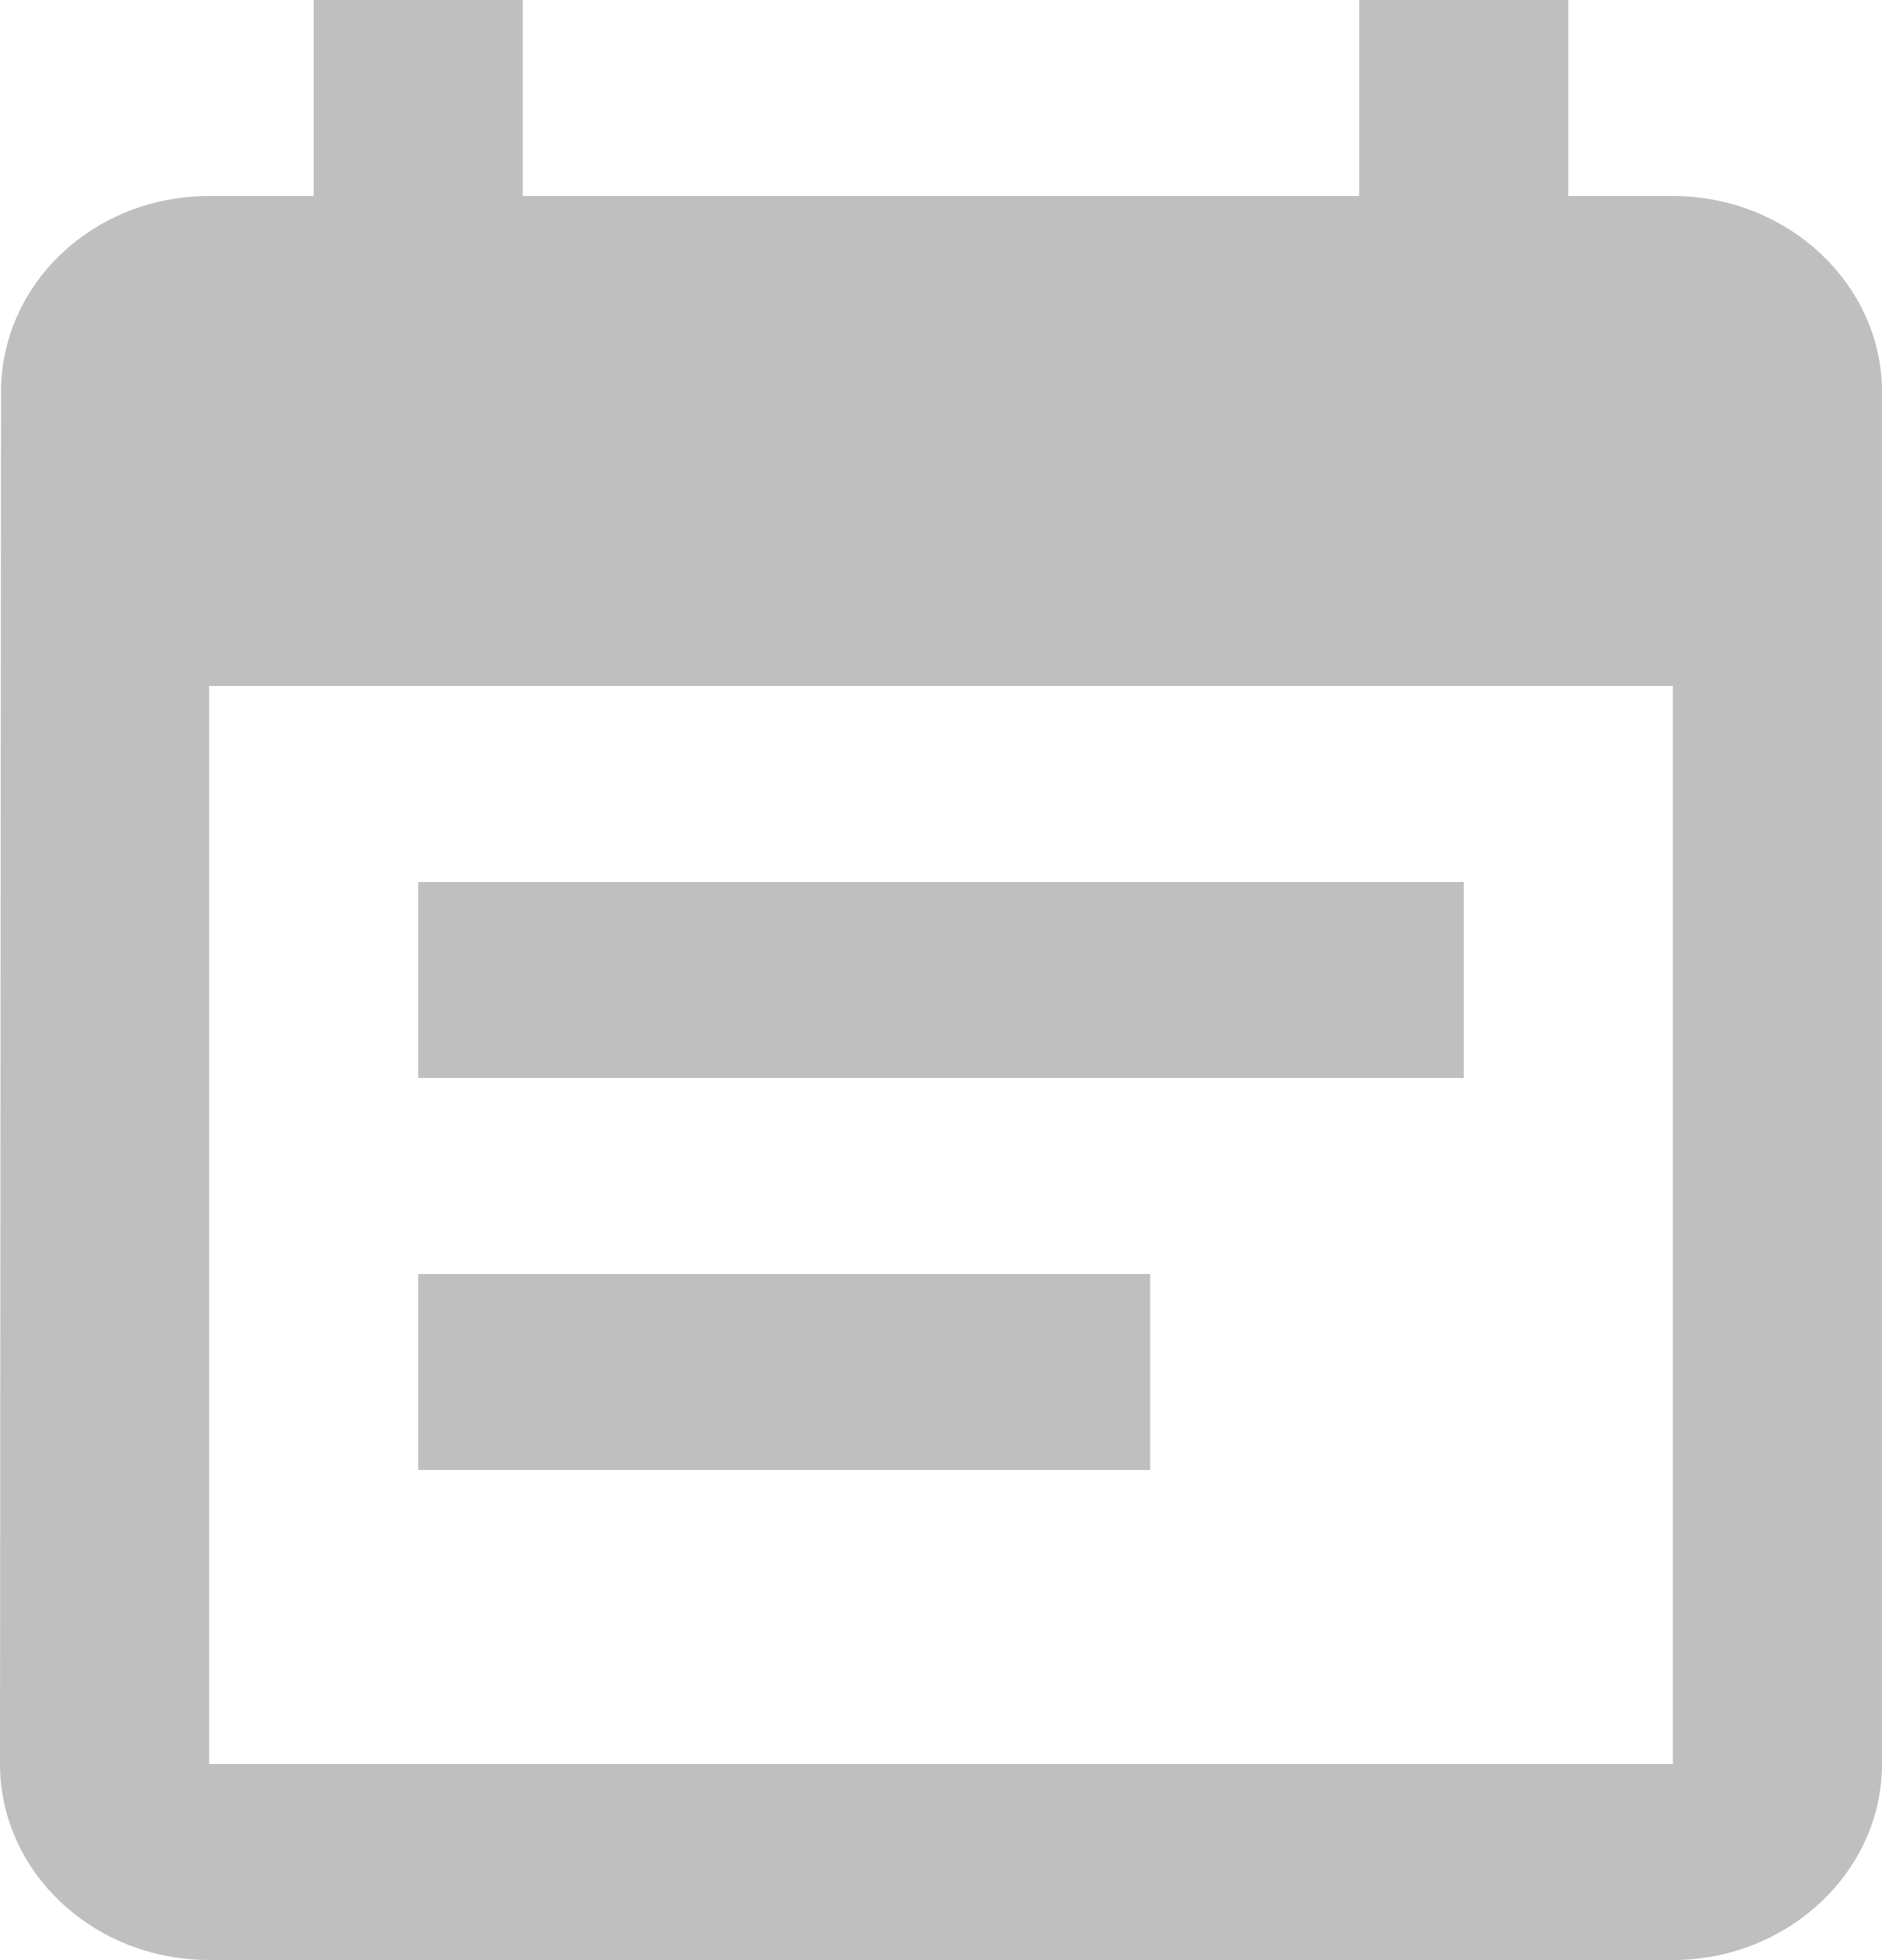
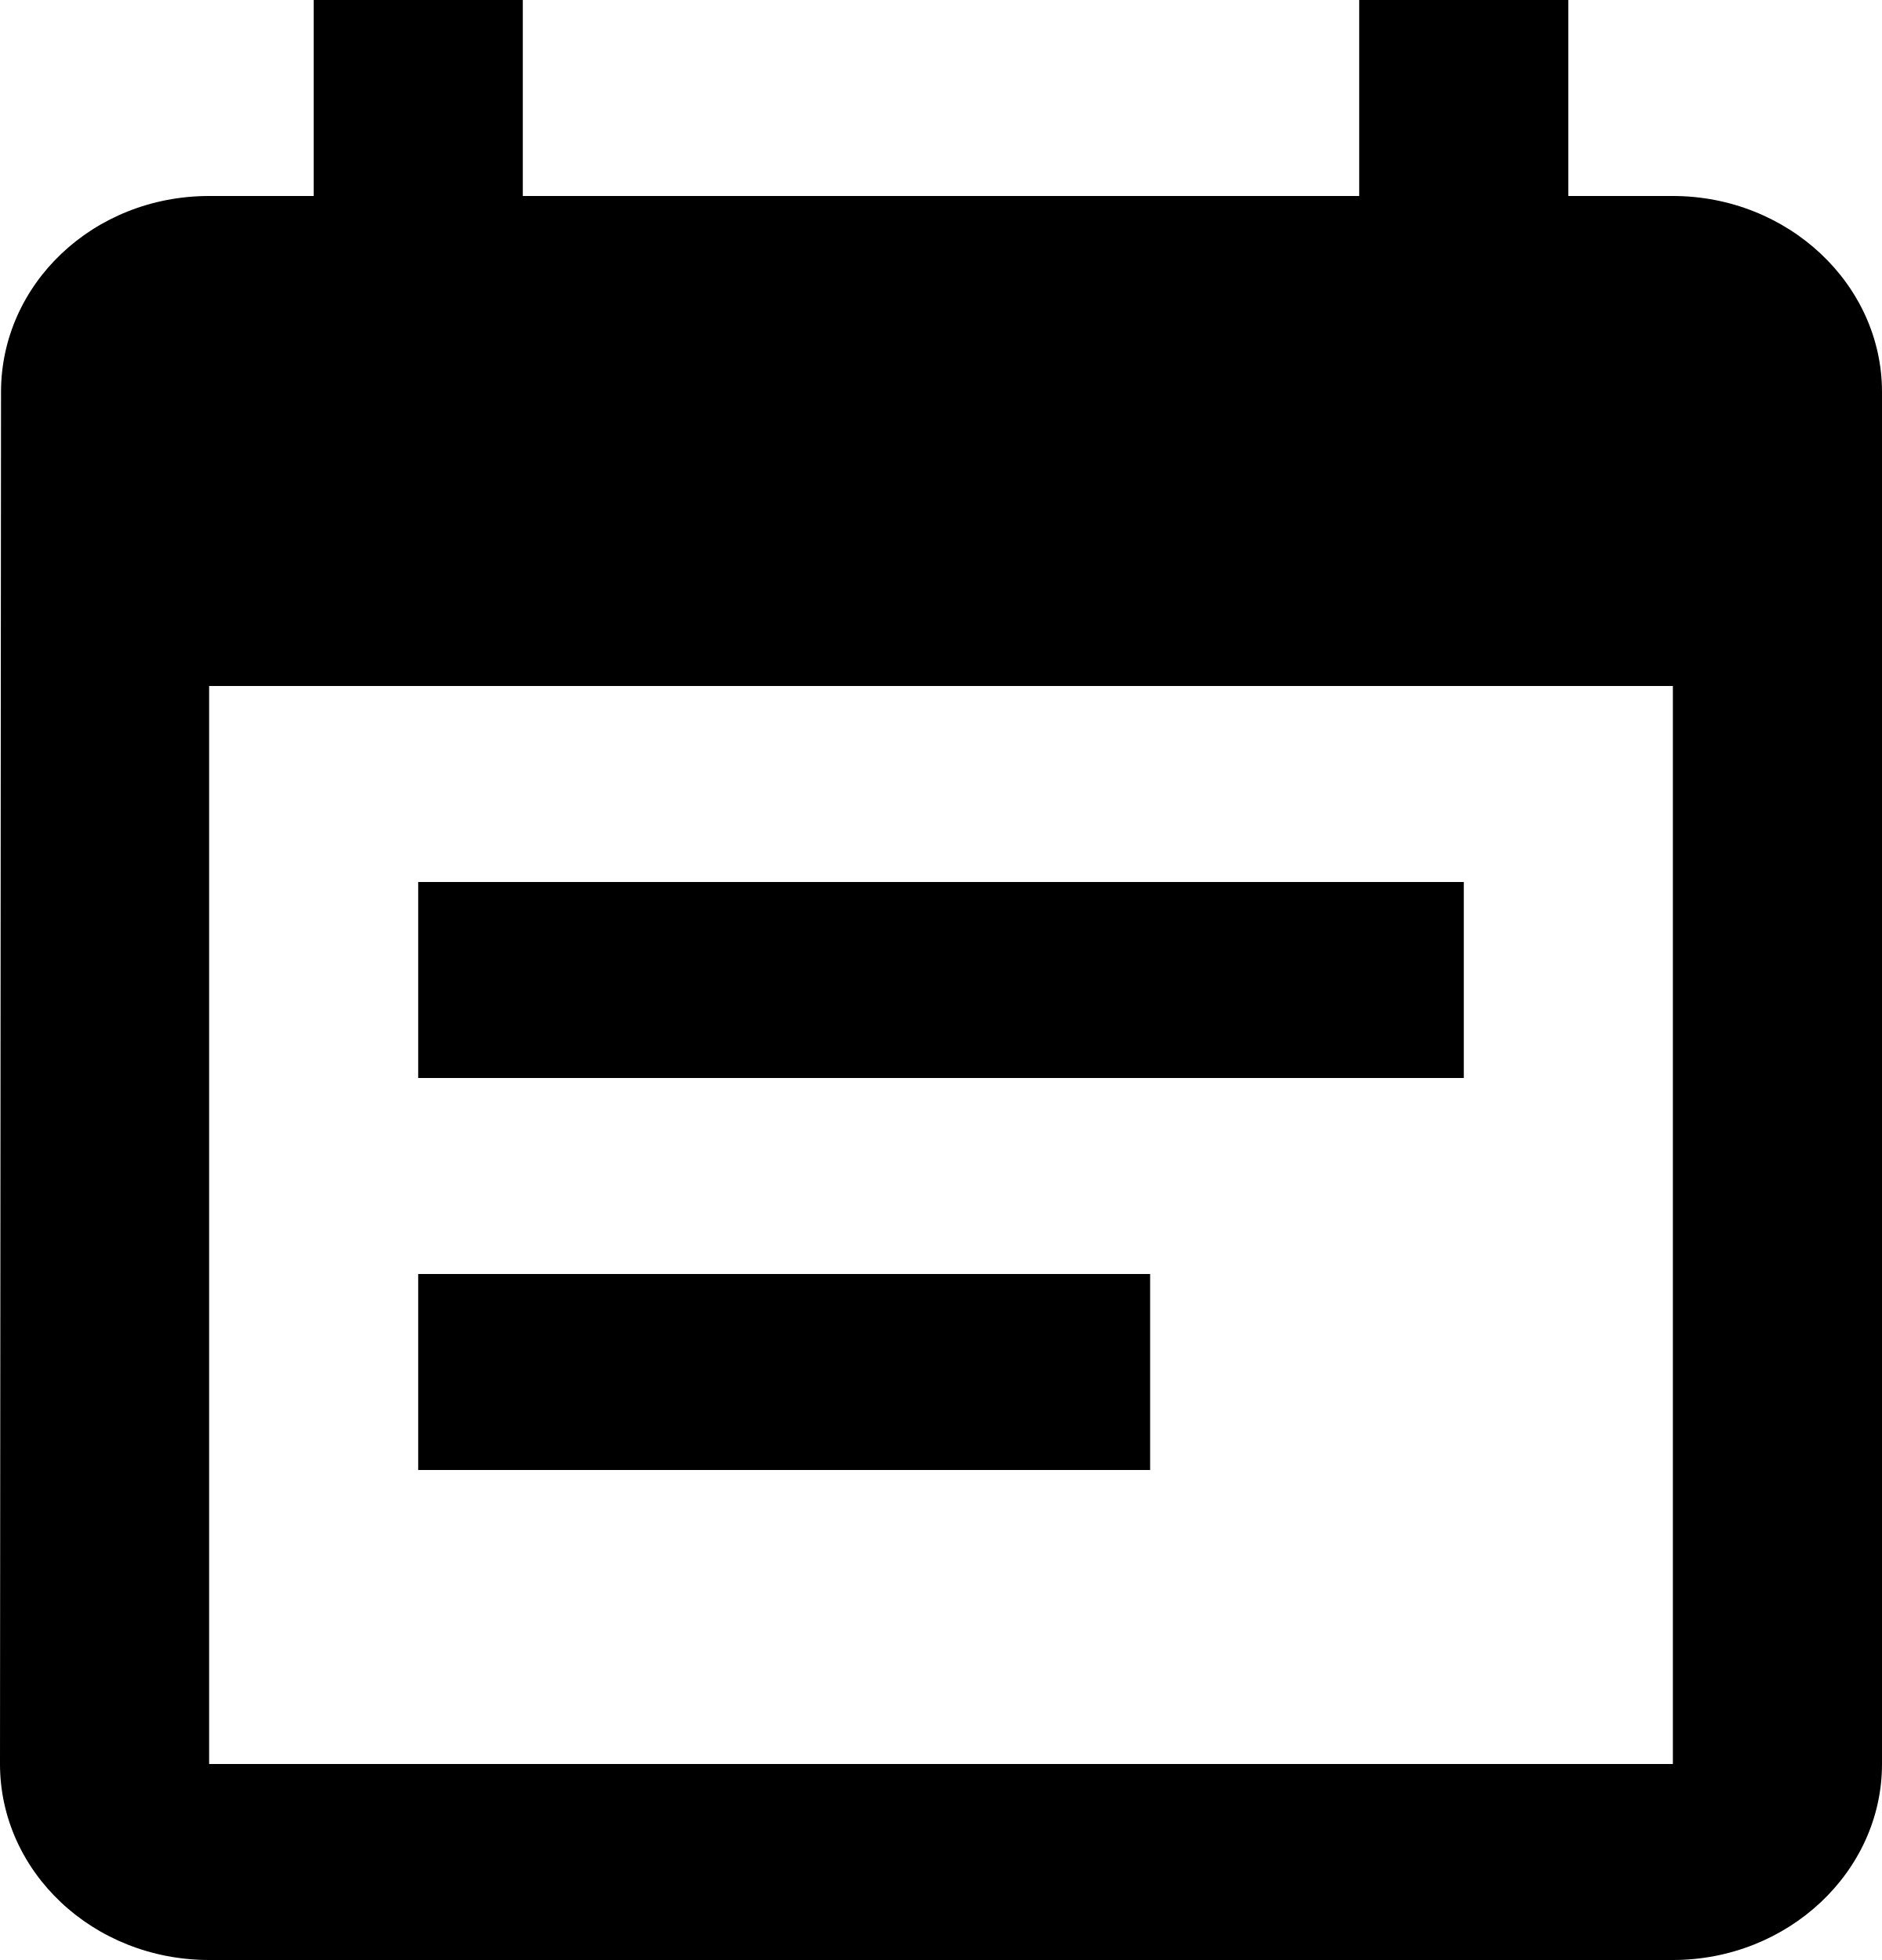
- <svg xmlns="http://www.w3.org/2000/svg" width="24" height="25" viewBox="0 0 24 25" fill="none">
-   <path d="M18.667 11.25H5.333V13.75H18.667V11.25ZM21.333 2.5H20V0H17.333V2.5H6.667V0H4V2.5H2.667C1.187 2.5 0.013 3.625 0.013 5L0 22.5C0 23.875 1.187 25 2.667 25H21.333C22.8 25 24 23.875 24 22.5V5C24 3.625 22.8 2.5 21.333 2.5ZM21.333 22.5H2.667V8.75H21.333V22.5ZM14.667 16.25H5.333V18.75H14.667V16.25Z" fill="#BFBFBF" />
+ <svg xmlns="http://www.w3.org/2000/svg" width="24" height="25" viewBox="0 0 24 25" fill="currentColor">
+   <path d="M18.667 11.25H5.333V13.75H18.667V11.25ZM21.333 2.5H20V0H17.333V2.5H6.667V0H4V2.5H2.667C1.187 2.5 0.013 3.625 0.013 5L0 22.5C0 23.875 1.187 25 2.667 25H21.333C22.8 25 24 23.875 24 22.5V5C24 3.625 22.8 2.5 21.333 2.5ZM21.333 22.5H2.667V8.75H21.333V22.5ZM14.667 16.25H5.333V18.75H14.667V16.25Z" fill="currentColor" />
</svg>
